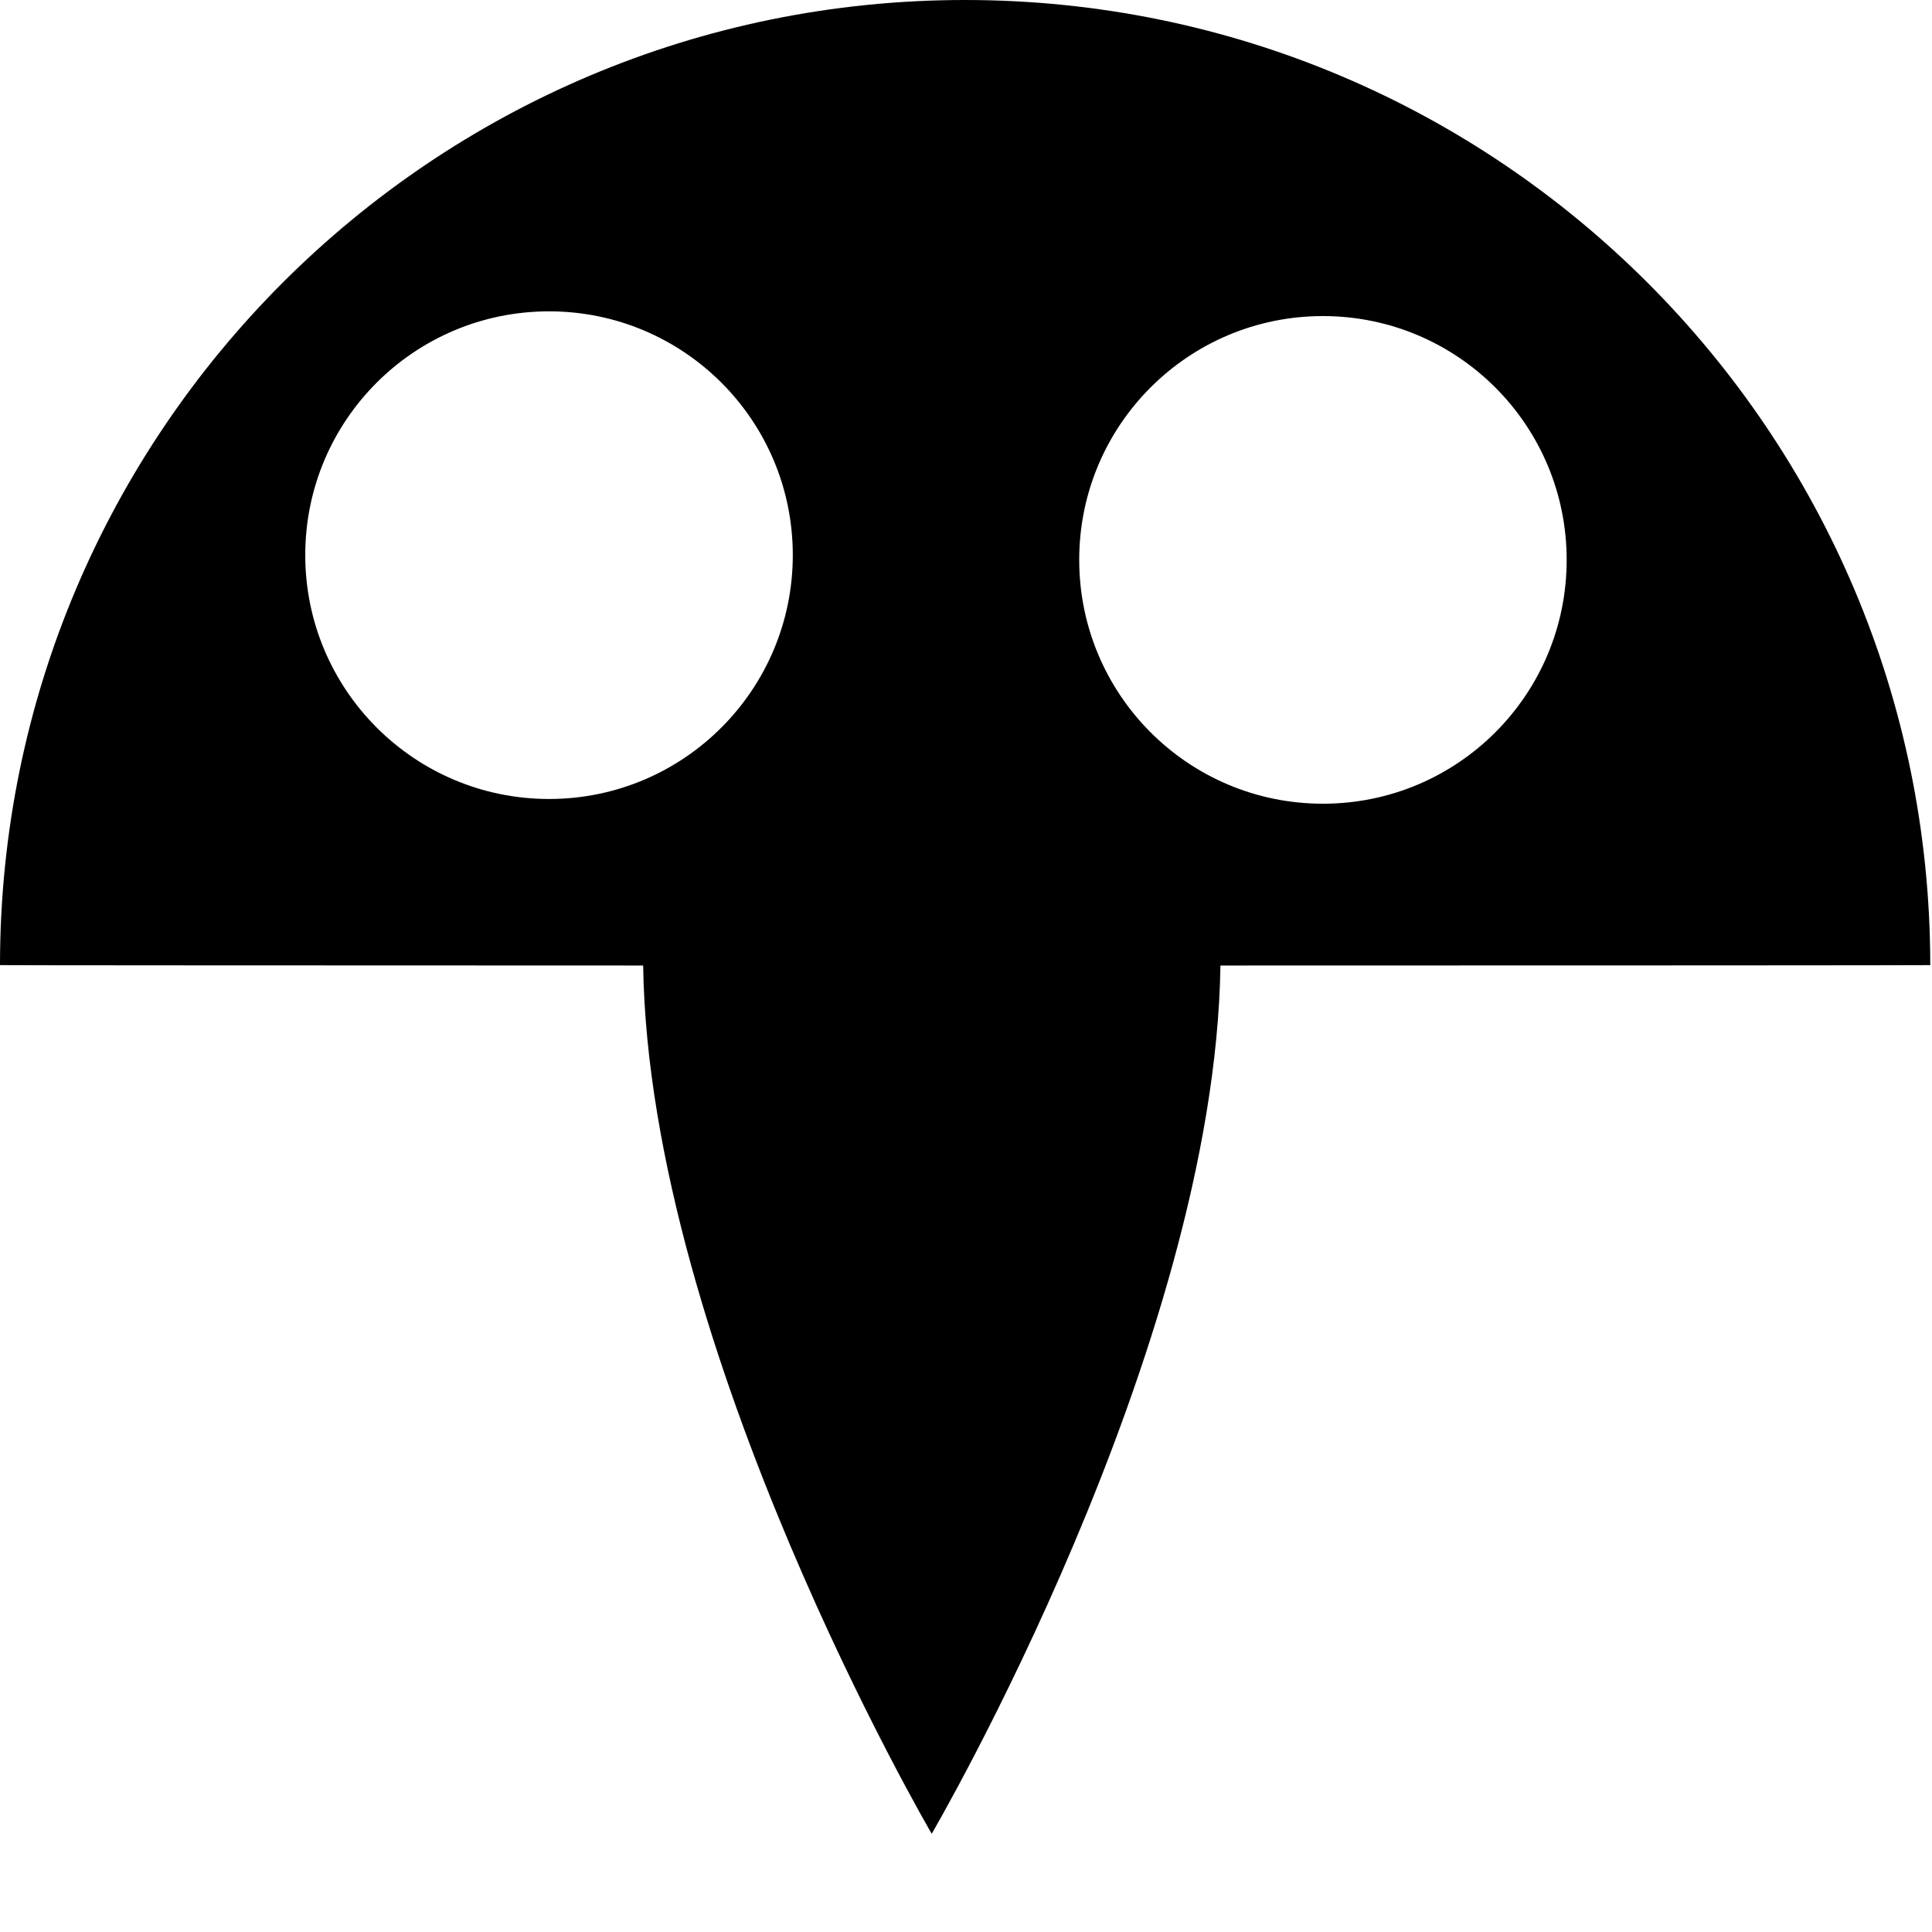
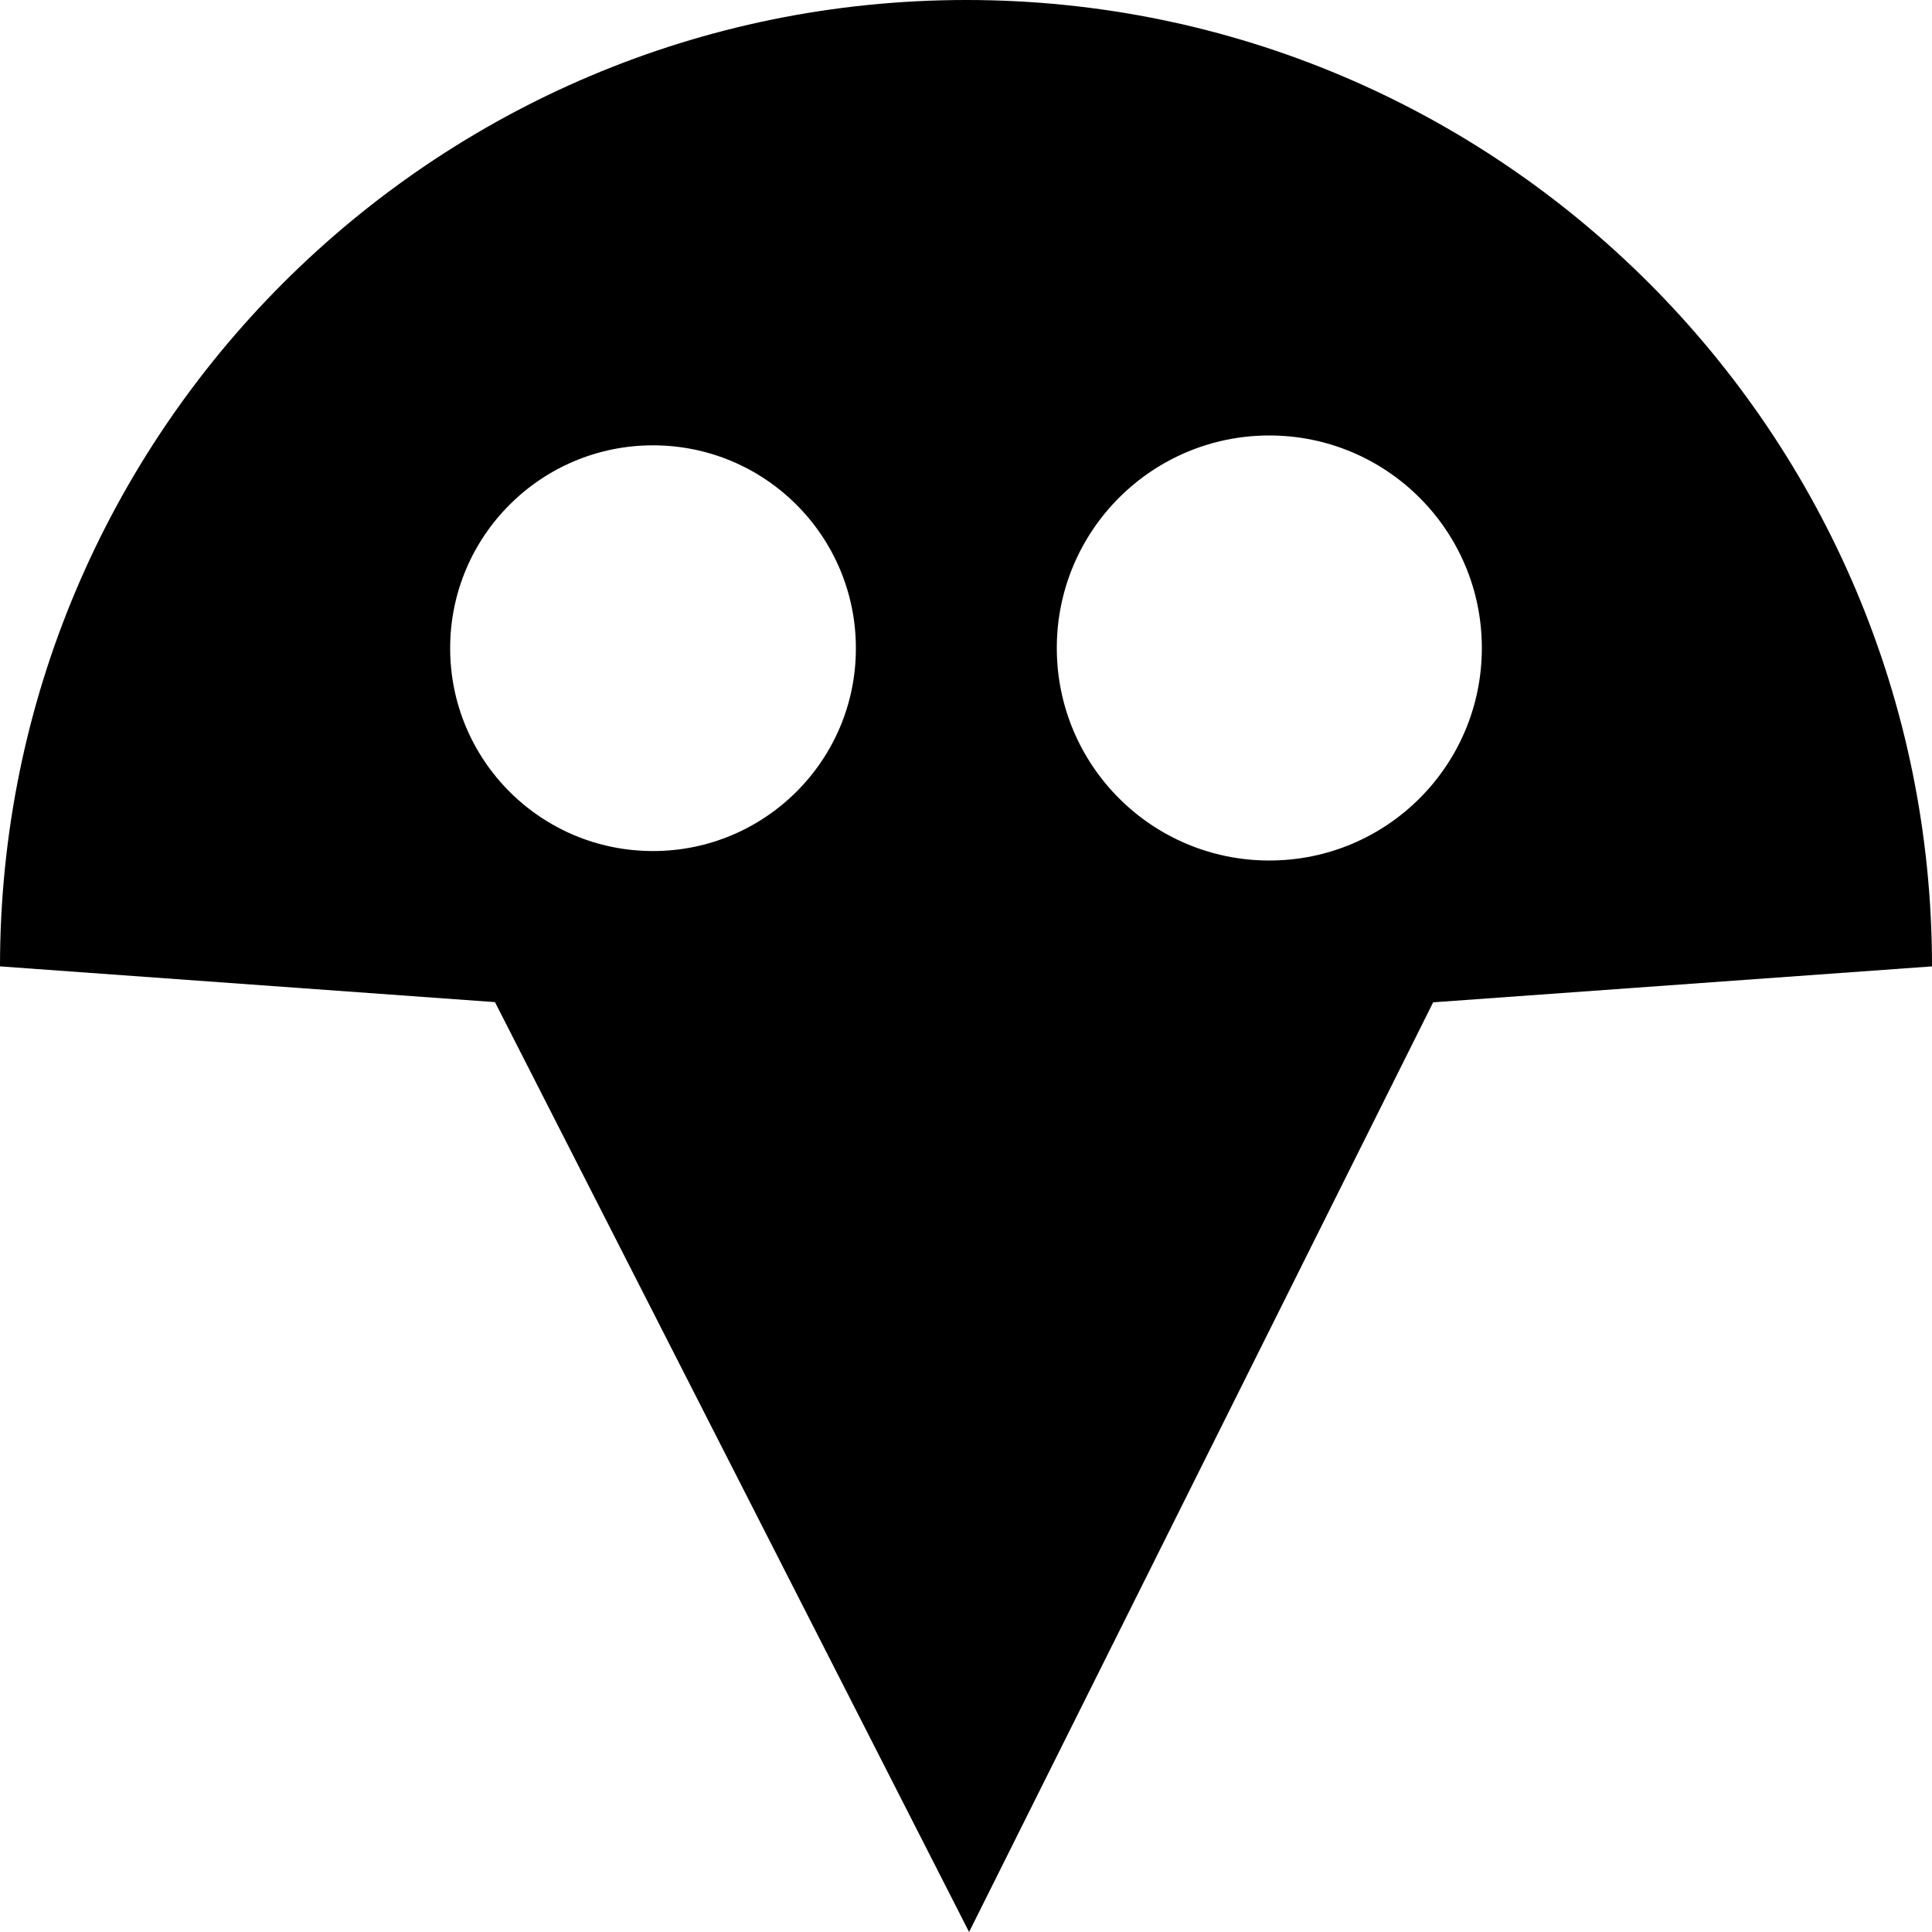
- <svg xmlns="http://www.w3.org/2000/svg" version="1.1" id="Layer_1" x="0px" y="0px" width="20px" height="20px" viewBox="0 0 20 20" enable-background="new 0 0 20 20" xml:space="preserve">
-   <path d="M9.99,0C4.473,0,0,4.473,0,9.991c0,0.002,2.992,0.003,6.658,0.004c0.058,3.98,2.987,8.988,2.987,8.988  s2.93-5.007,2.989-8.988c3.974,0,7.348-0.002,7.348-0.004C19.981,4.473,15.509,0,9.99,0z M5.684,8.271  c-1.395,0-2.524-1.131-2.524-2.525c0-1.394,1.129-2.523,2.524-2.523s2.523,1.13,2.523,2.523C8.207,7.14,7.078,8.271,5.684,8.271z   M13.695,8.32c-1.395,0-2.523-1.13-2.523-2.525c0-1.394,1.129-2.523,2.523-2.523s2.523,1.13,2.523,2.523  C16.219,7.19,15.09,8.32,13.695,8.32z" />
+ <svg xmlns="http://www.w3.org/2000/svg" version="1.1" id="Layer_1" x="0px" y="0px" width="10px" height="10px" viewBox="0 0 10 10" enable-background="new 0 0 10 10" xml:space="preserve">
+   <path d="M5.002,0C2.24,0,0,2.24,0,5.002l2.562,0.185L5.016,10l2.402-4.812L10,5.002C10,2.24,7.76,0,5.002,0z M3.38,4.405  c-0.581,0-1.05-0.47-1.05-1.05c0-0.58,0.47-1.05,1.05-1.05c0.58,0,1.05,0.47,1.05,1.05C4.431,3.935,3.96,4.405,3.38,4.405z   M6.57,4.454c-0.608,0-1.1-0.492-1.1-1.1c0-0.607,0.492-1.1,1.1-1.1c0.607,0,1.1,0.492,1.1,1.1C7.67,3.962,7.178,4.454,6.57,4.454z" />
</svg>
